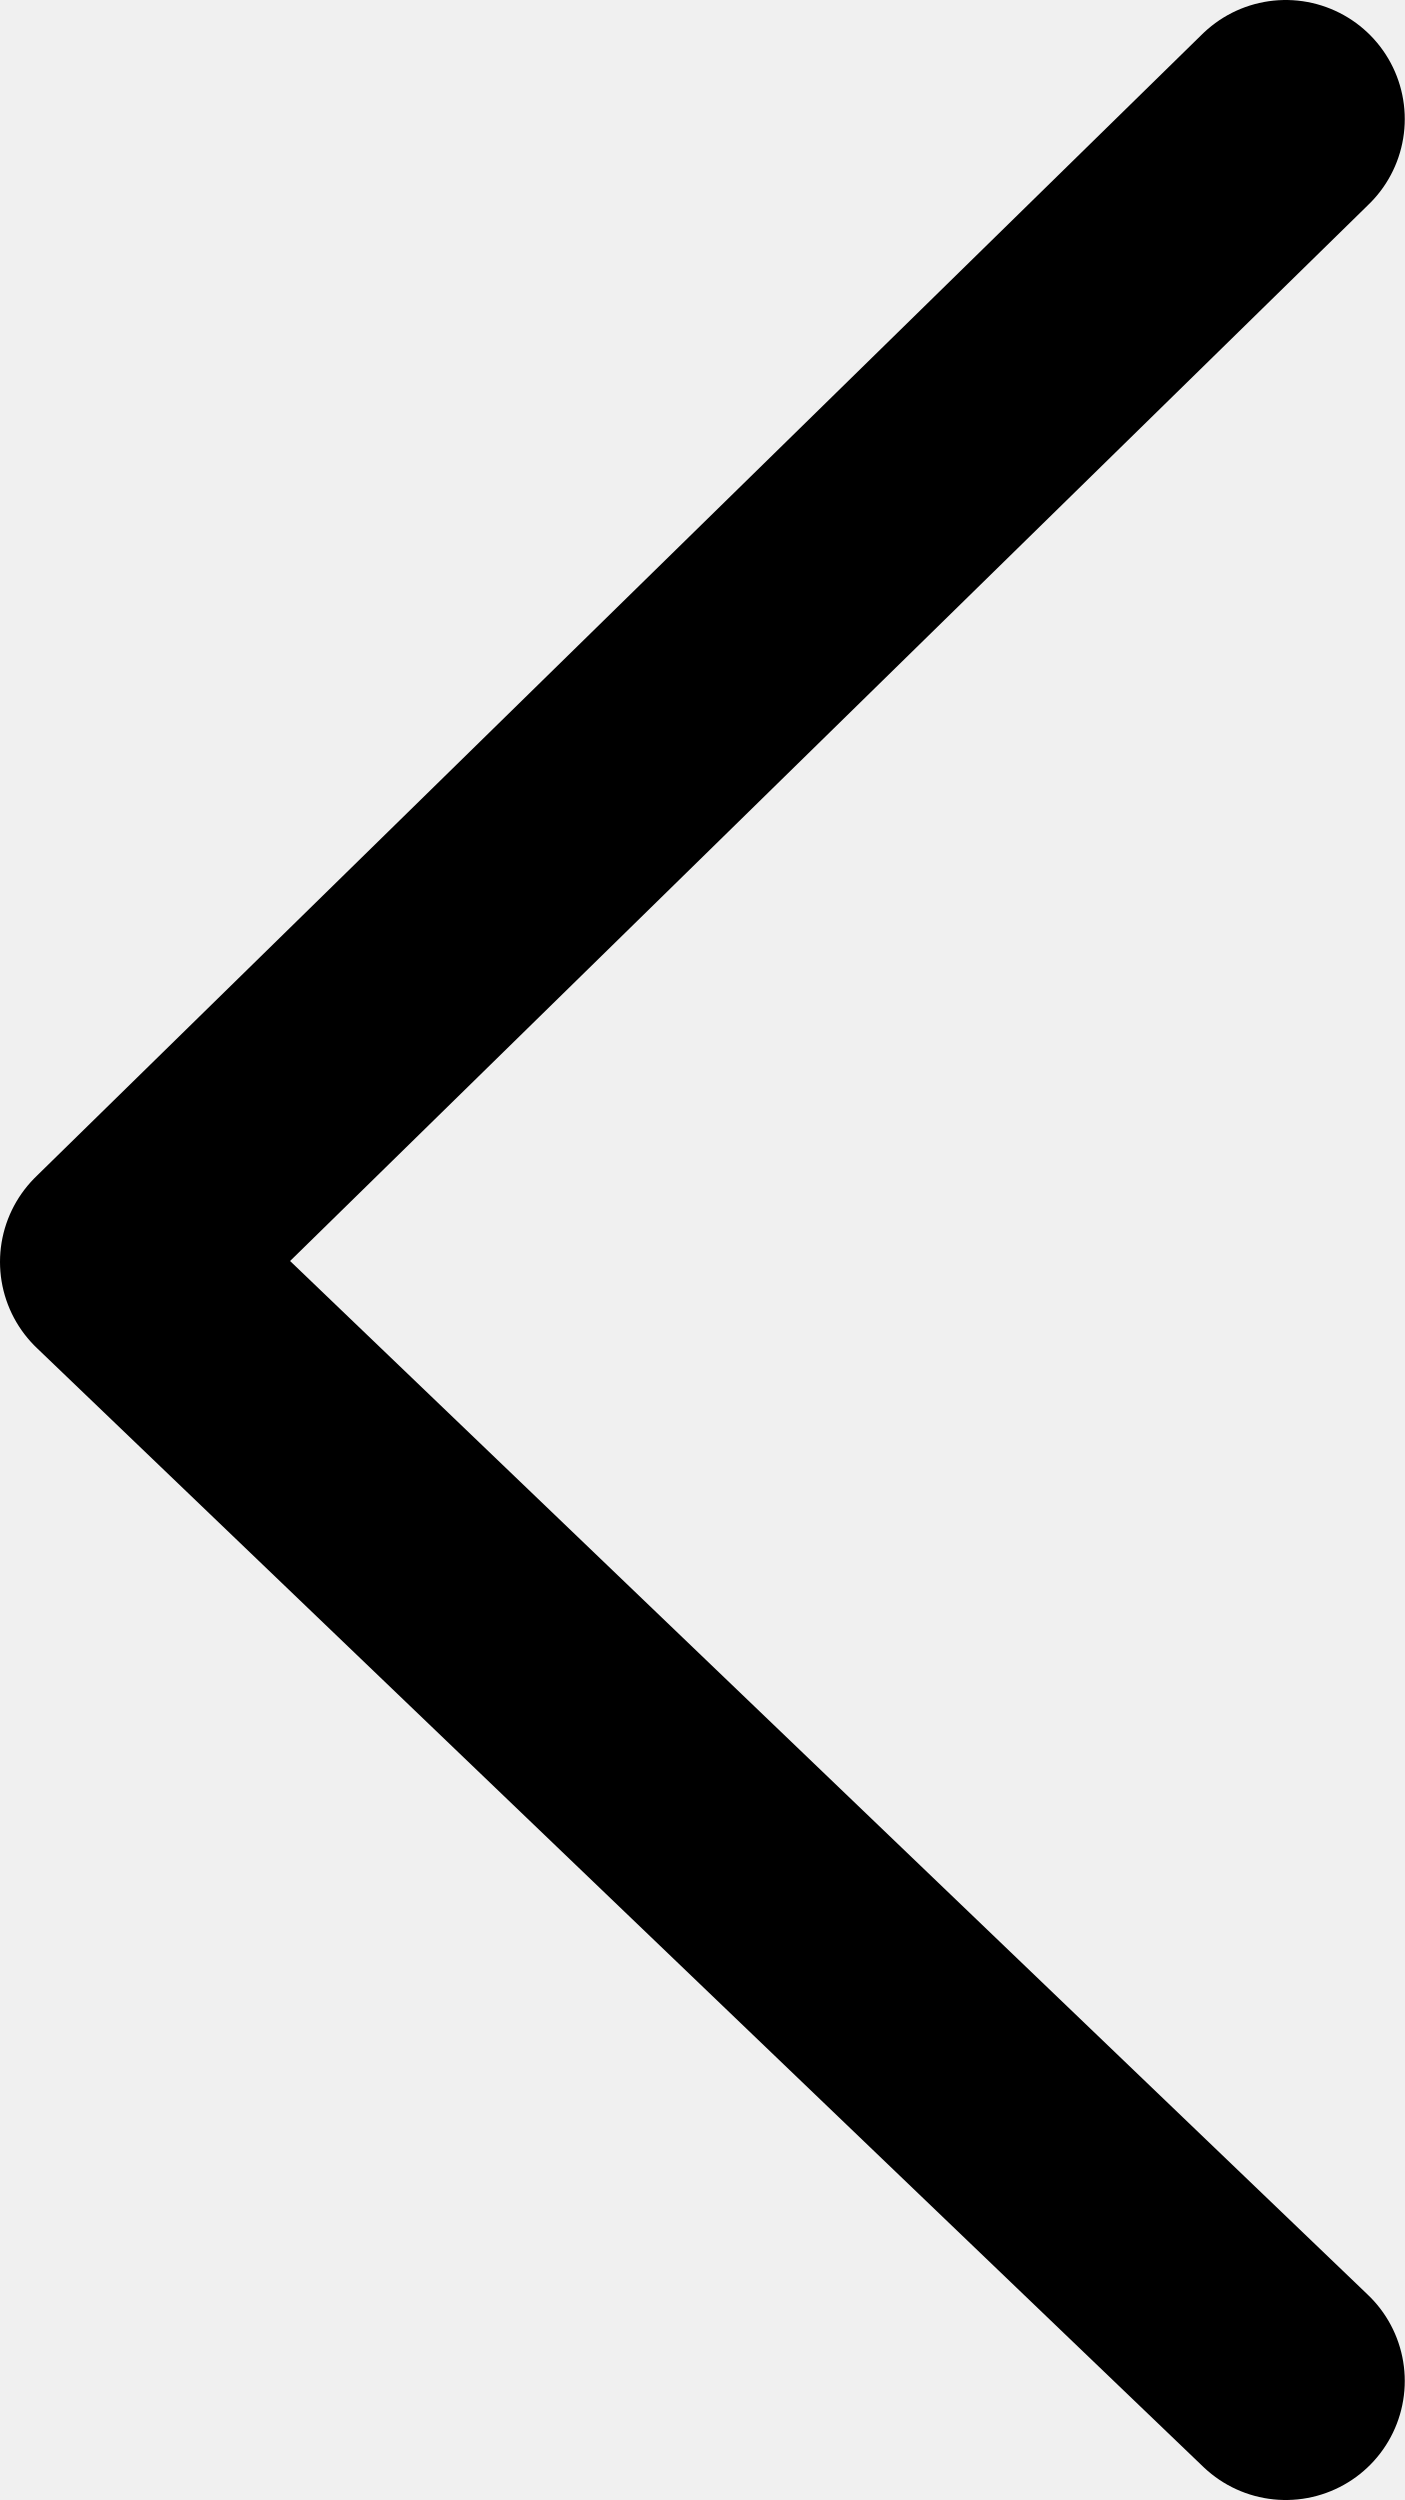
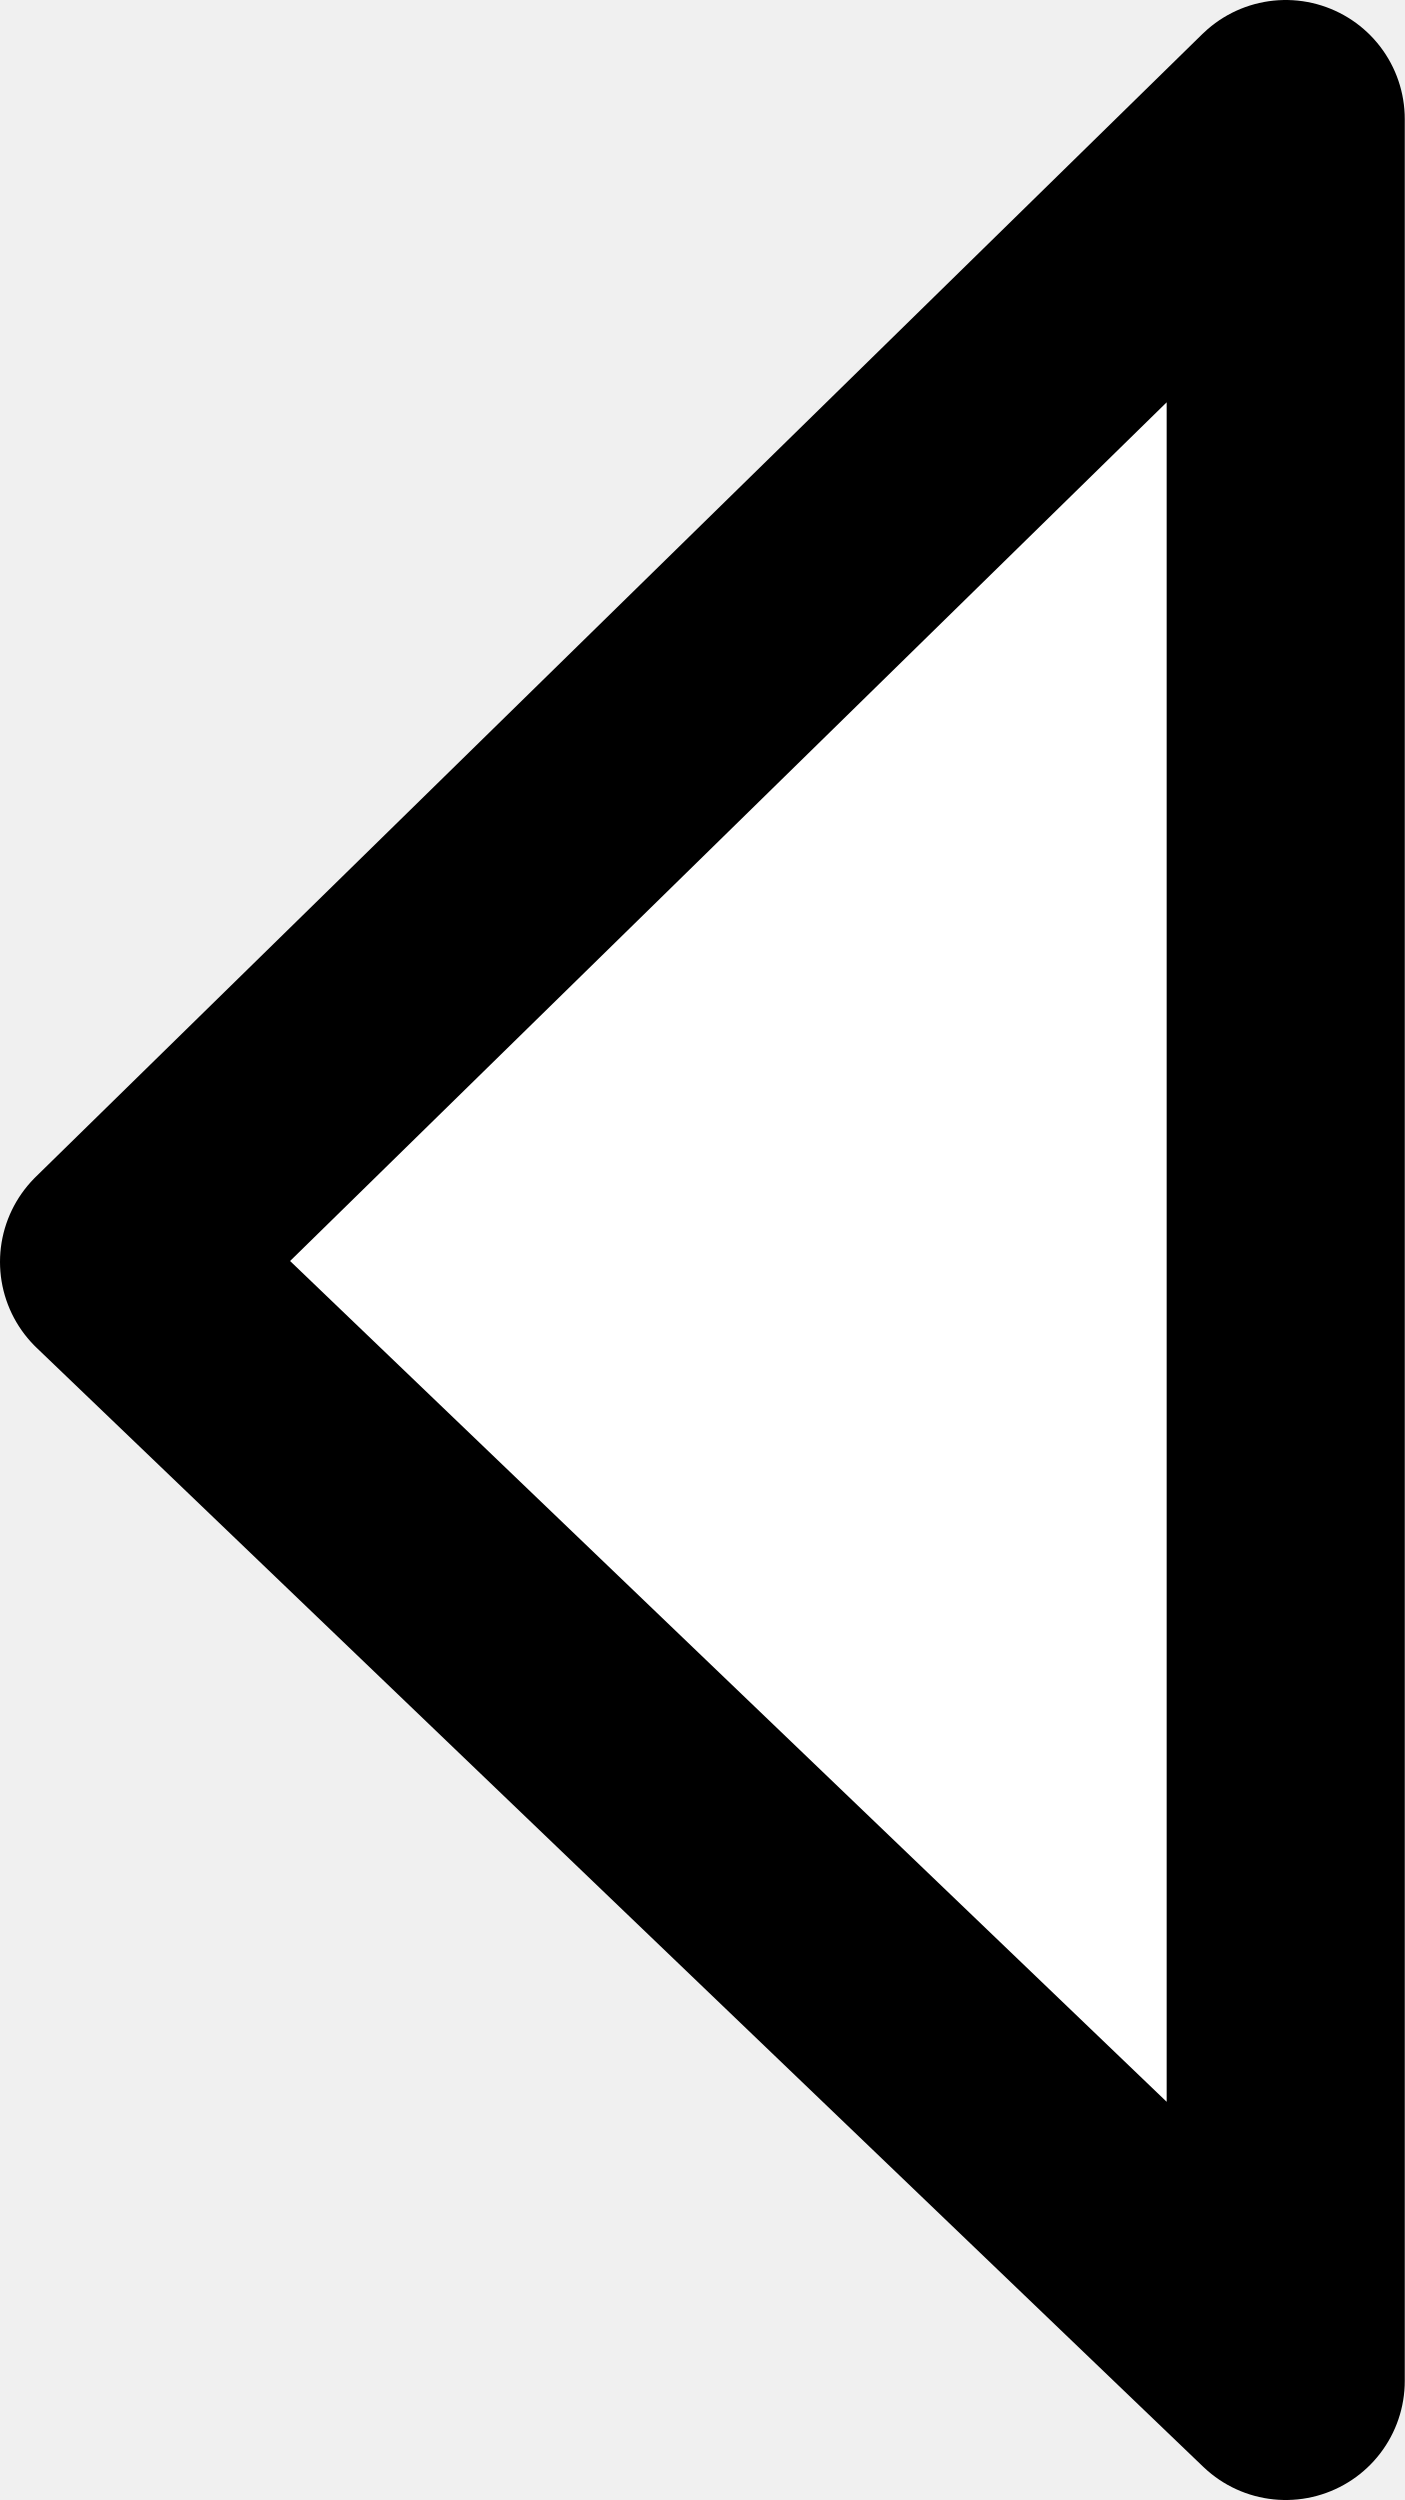
<svg xmlns="http://www.w3.org/2000/svg" width="59" height="105" viewBox="0 0 59 105" fill="none">
-   <path d="M54 5L5 53L54 100" stroke="black" stroke-width="10" stroke-linecap="round" stroke-linejoin="round" />
+   <path d="M5 53L54 5V100L5 53Z" fill="white" stroke="black" stroke-width="10" stroke-linecap="round" stroke-linejoin="round" />
</svg>
